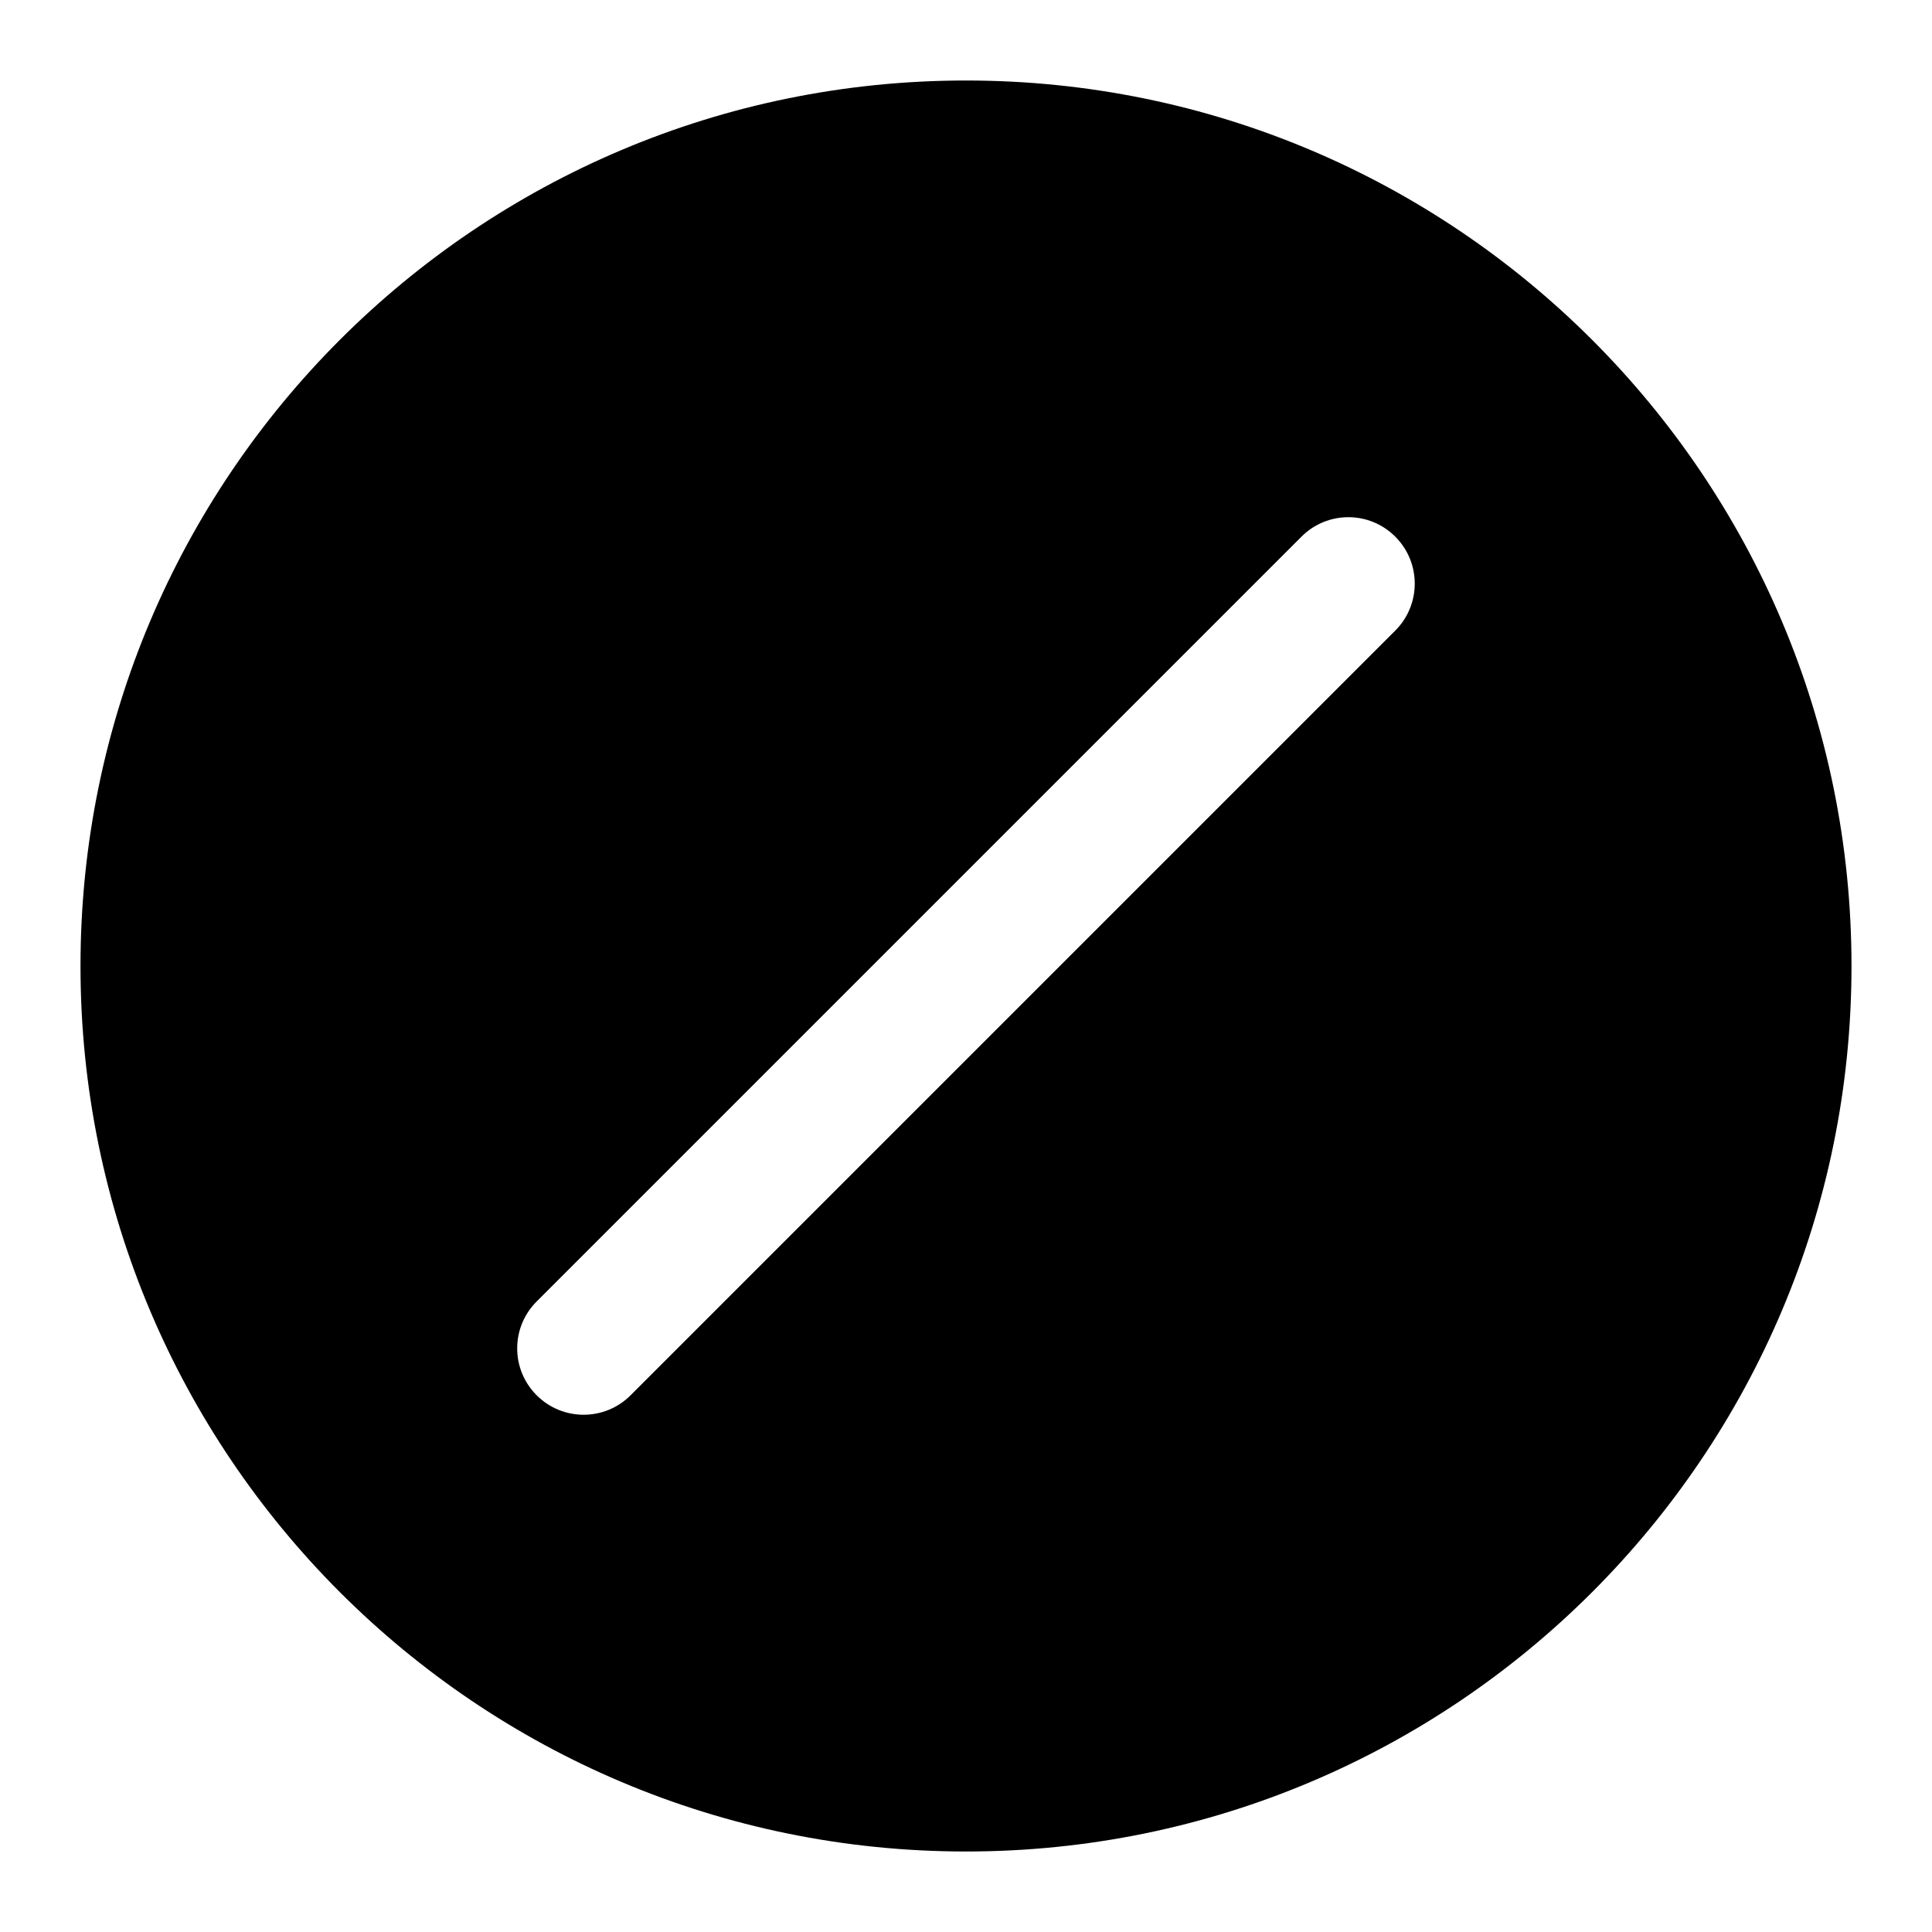
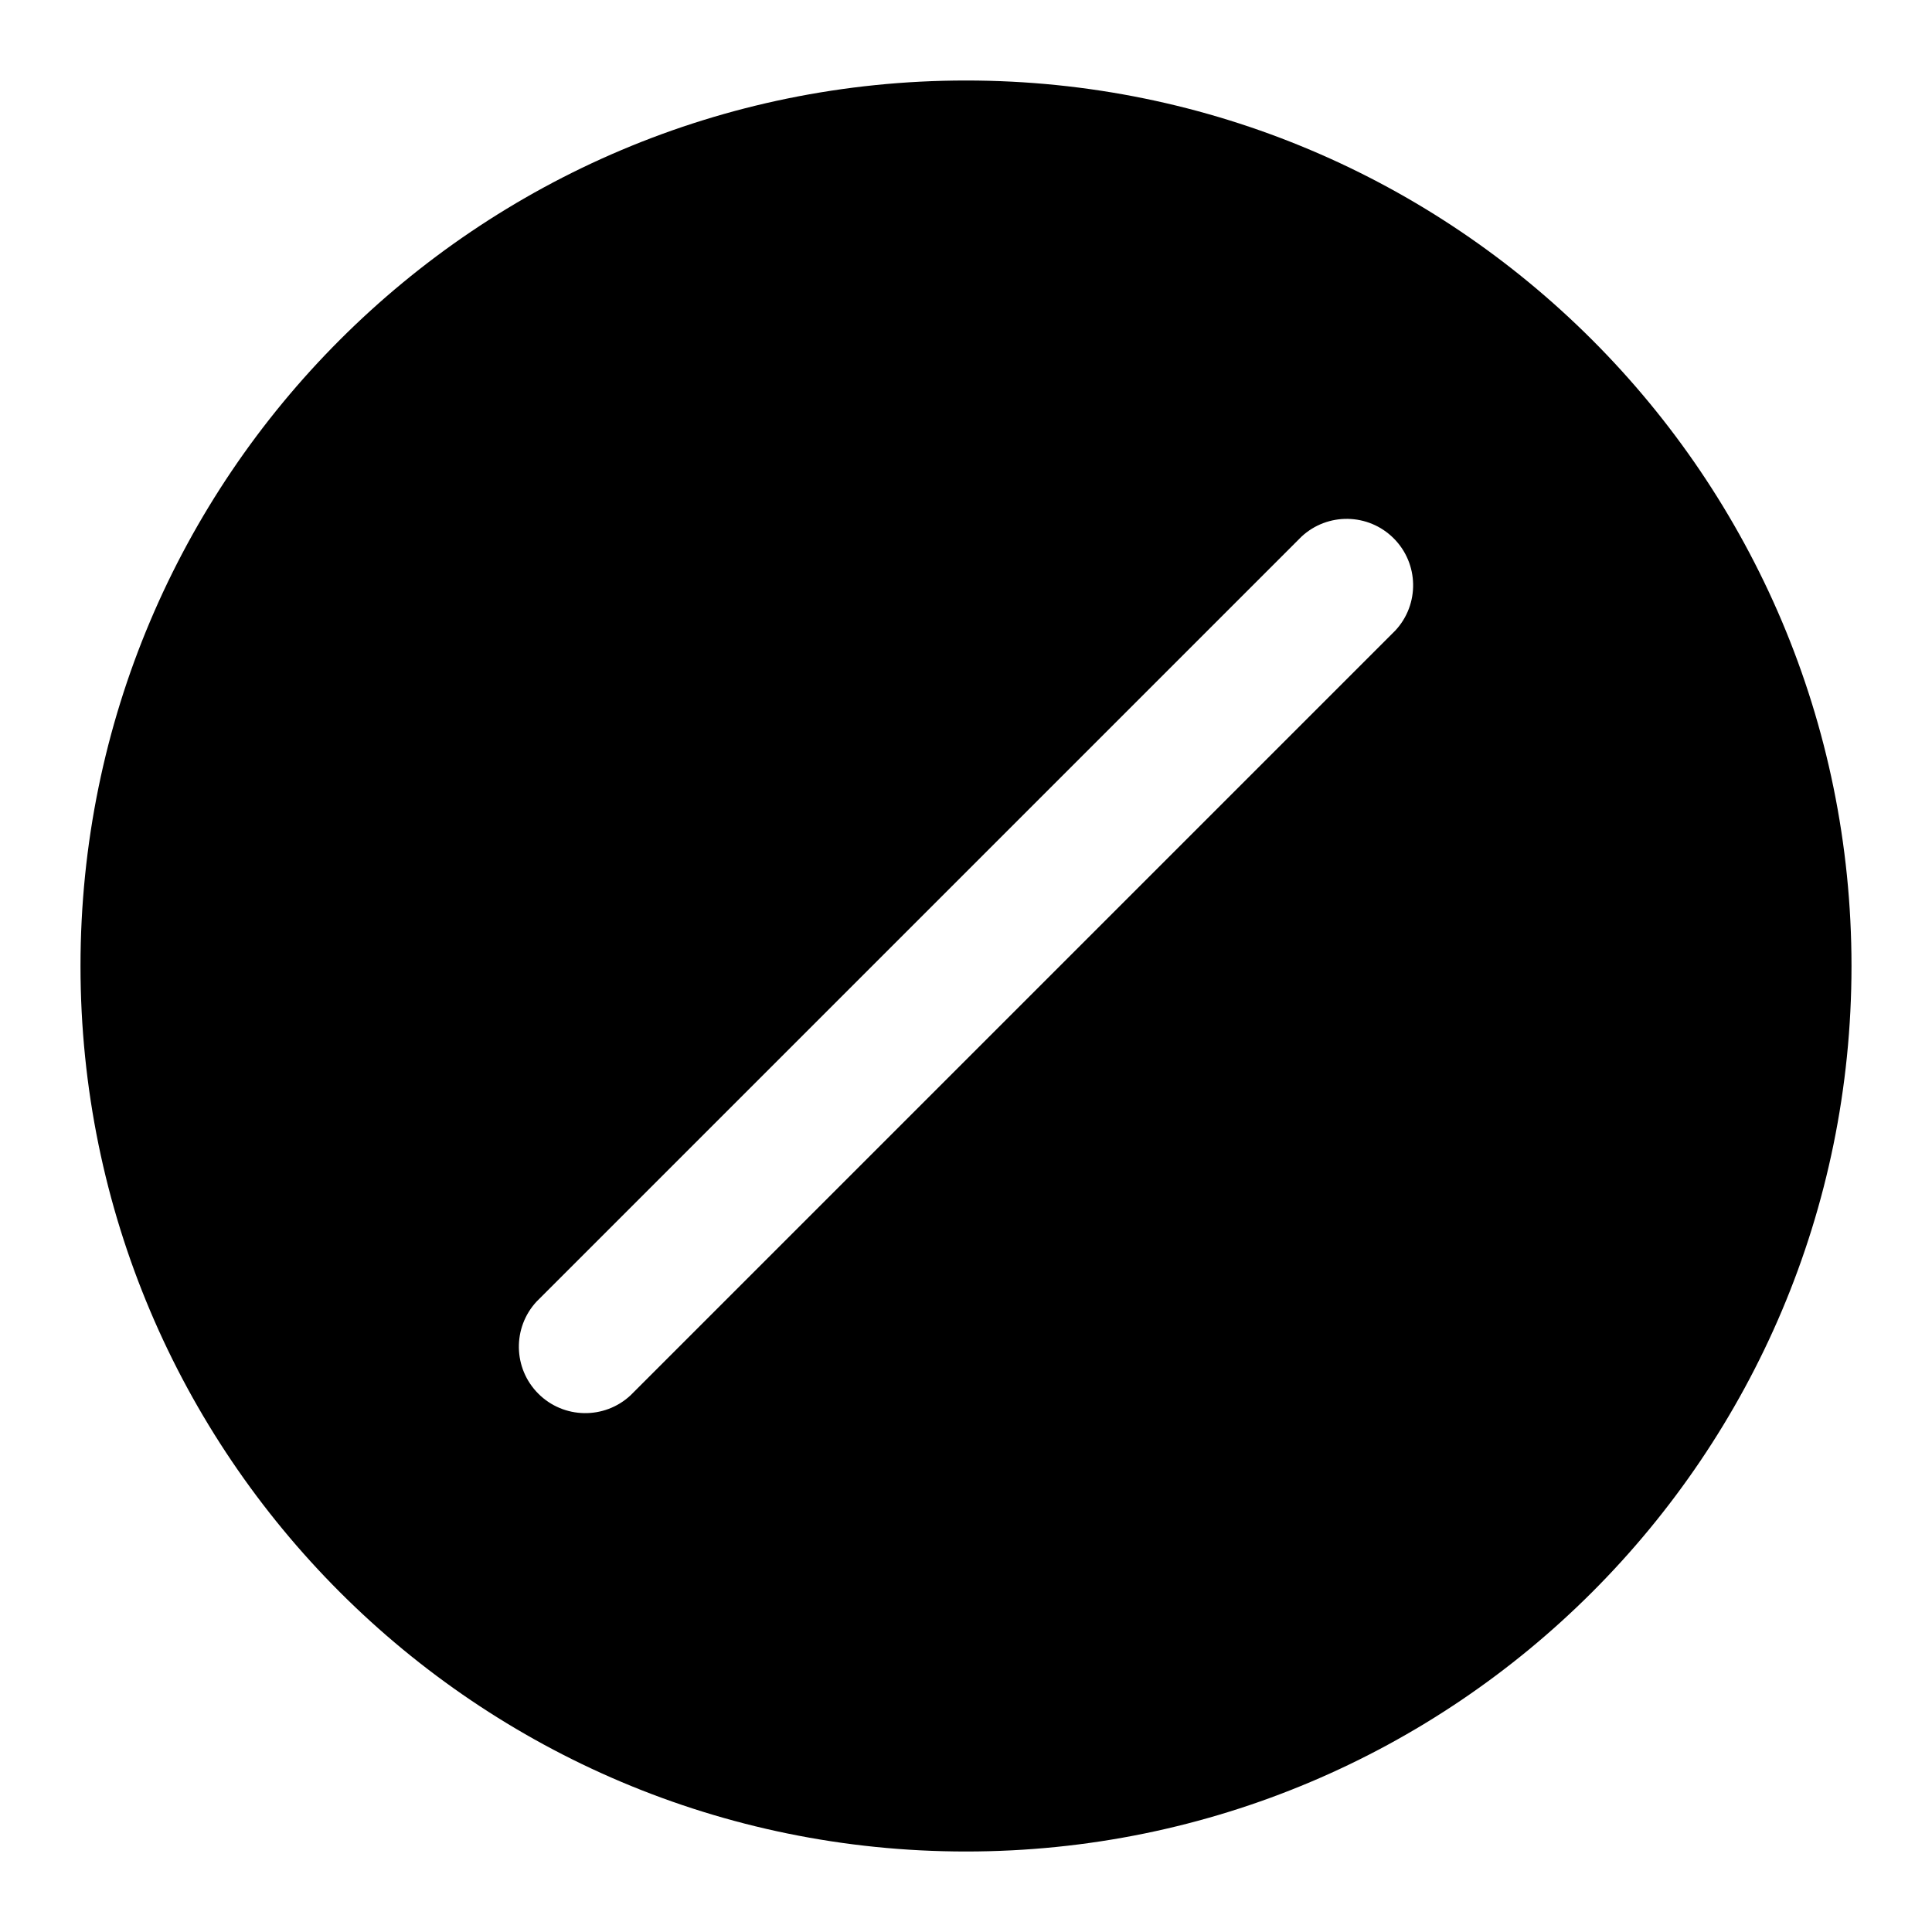
- <svg xmlns="http://www.w3.org/2000/svg" width="24" height="24" viewBox="0 0 24 24" fill="none">
-   <path fill-rule="evenodd" clip-rule="evenodd" d="M1 12C1 5.925 5.925 1 12 1C18.075 1 23 5.925 23 12C23 18.075 18.075 23 12 23C5.925 23 1 18.075 1 12ZM17.333 7.833C17.655 7.511 17.655 6.989 17.333 6.667C17.011 6.344 16.489 6.344 16.167 6.667L6.667 16.167C6.344 16.489 6.344 17.011 6.667 17.333C6.989 17.655 7.511 17.655 7.833 17.333L17.333 7.833Z" fill="black" />
+ <svg xmlns="http://www.w3.org/2000/svg" width="24" height="24" viewBox="0 0 24 24">
+   <path fill-rule="evenodd" d="M1 12C1 5.925 5.925 1 12 1s11 4.925 11 11-4.925 11-11 11S1 18.075 1 12zm16.333-4.167a.825.825 0 00-1.166-1.166l-9.5 9.5a.825.825 0 001.166 1.166l9.5-9.5z" />
</svg>
